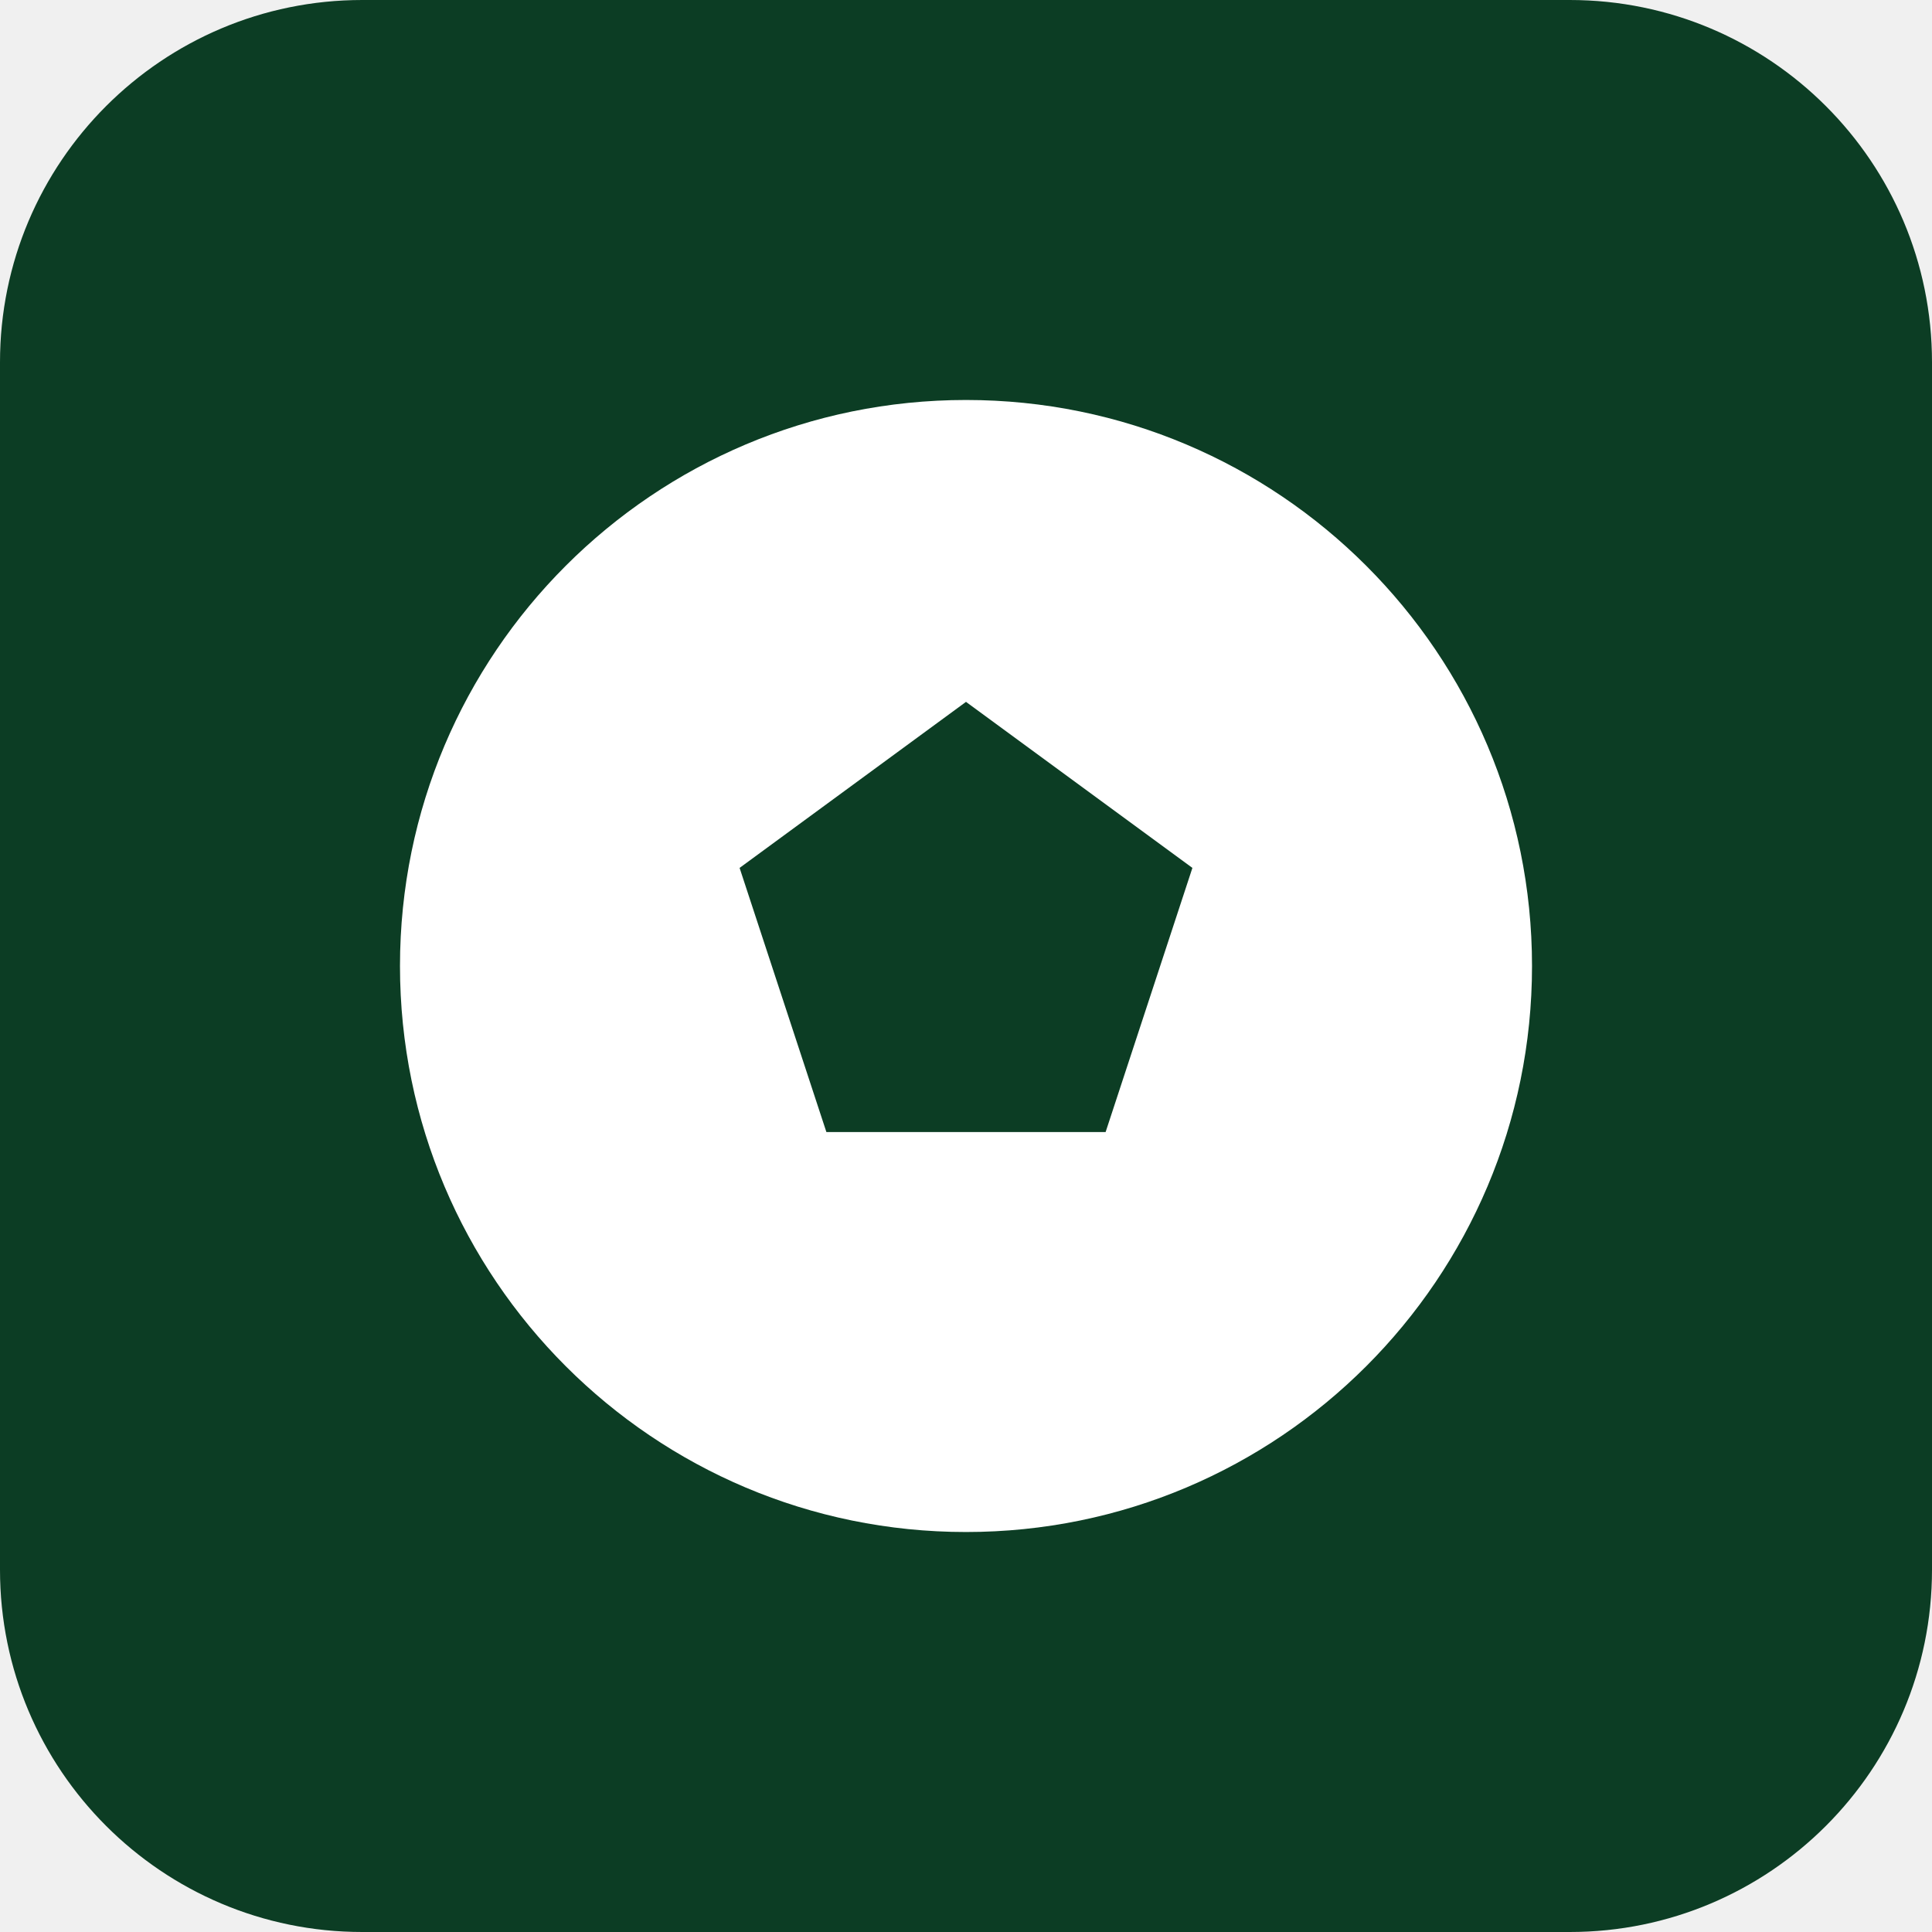
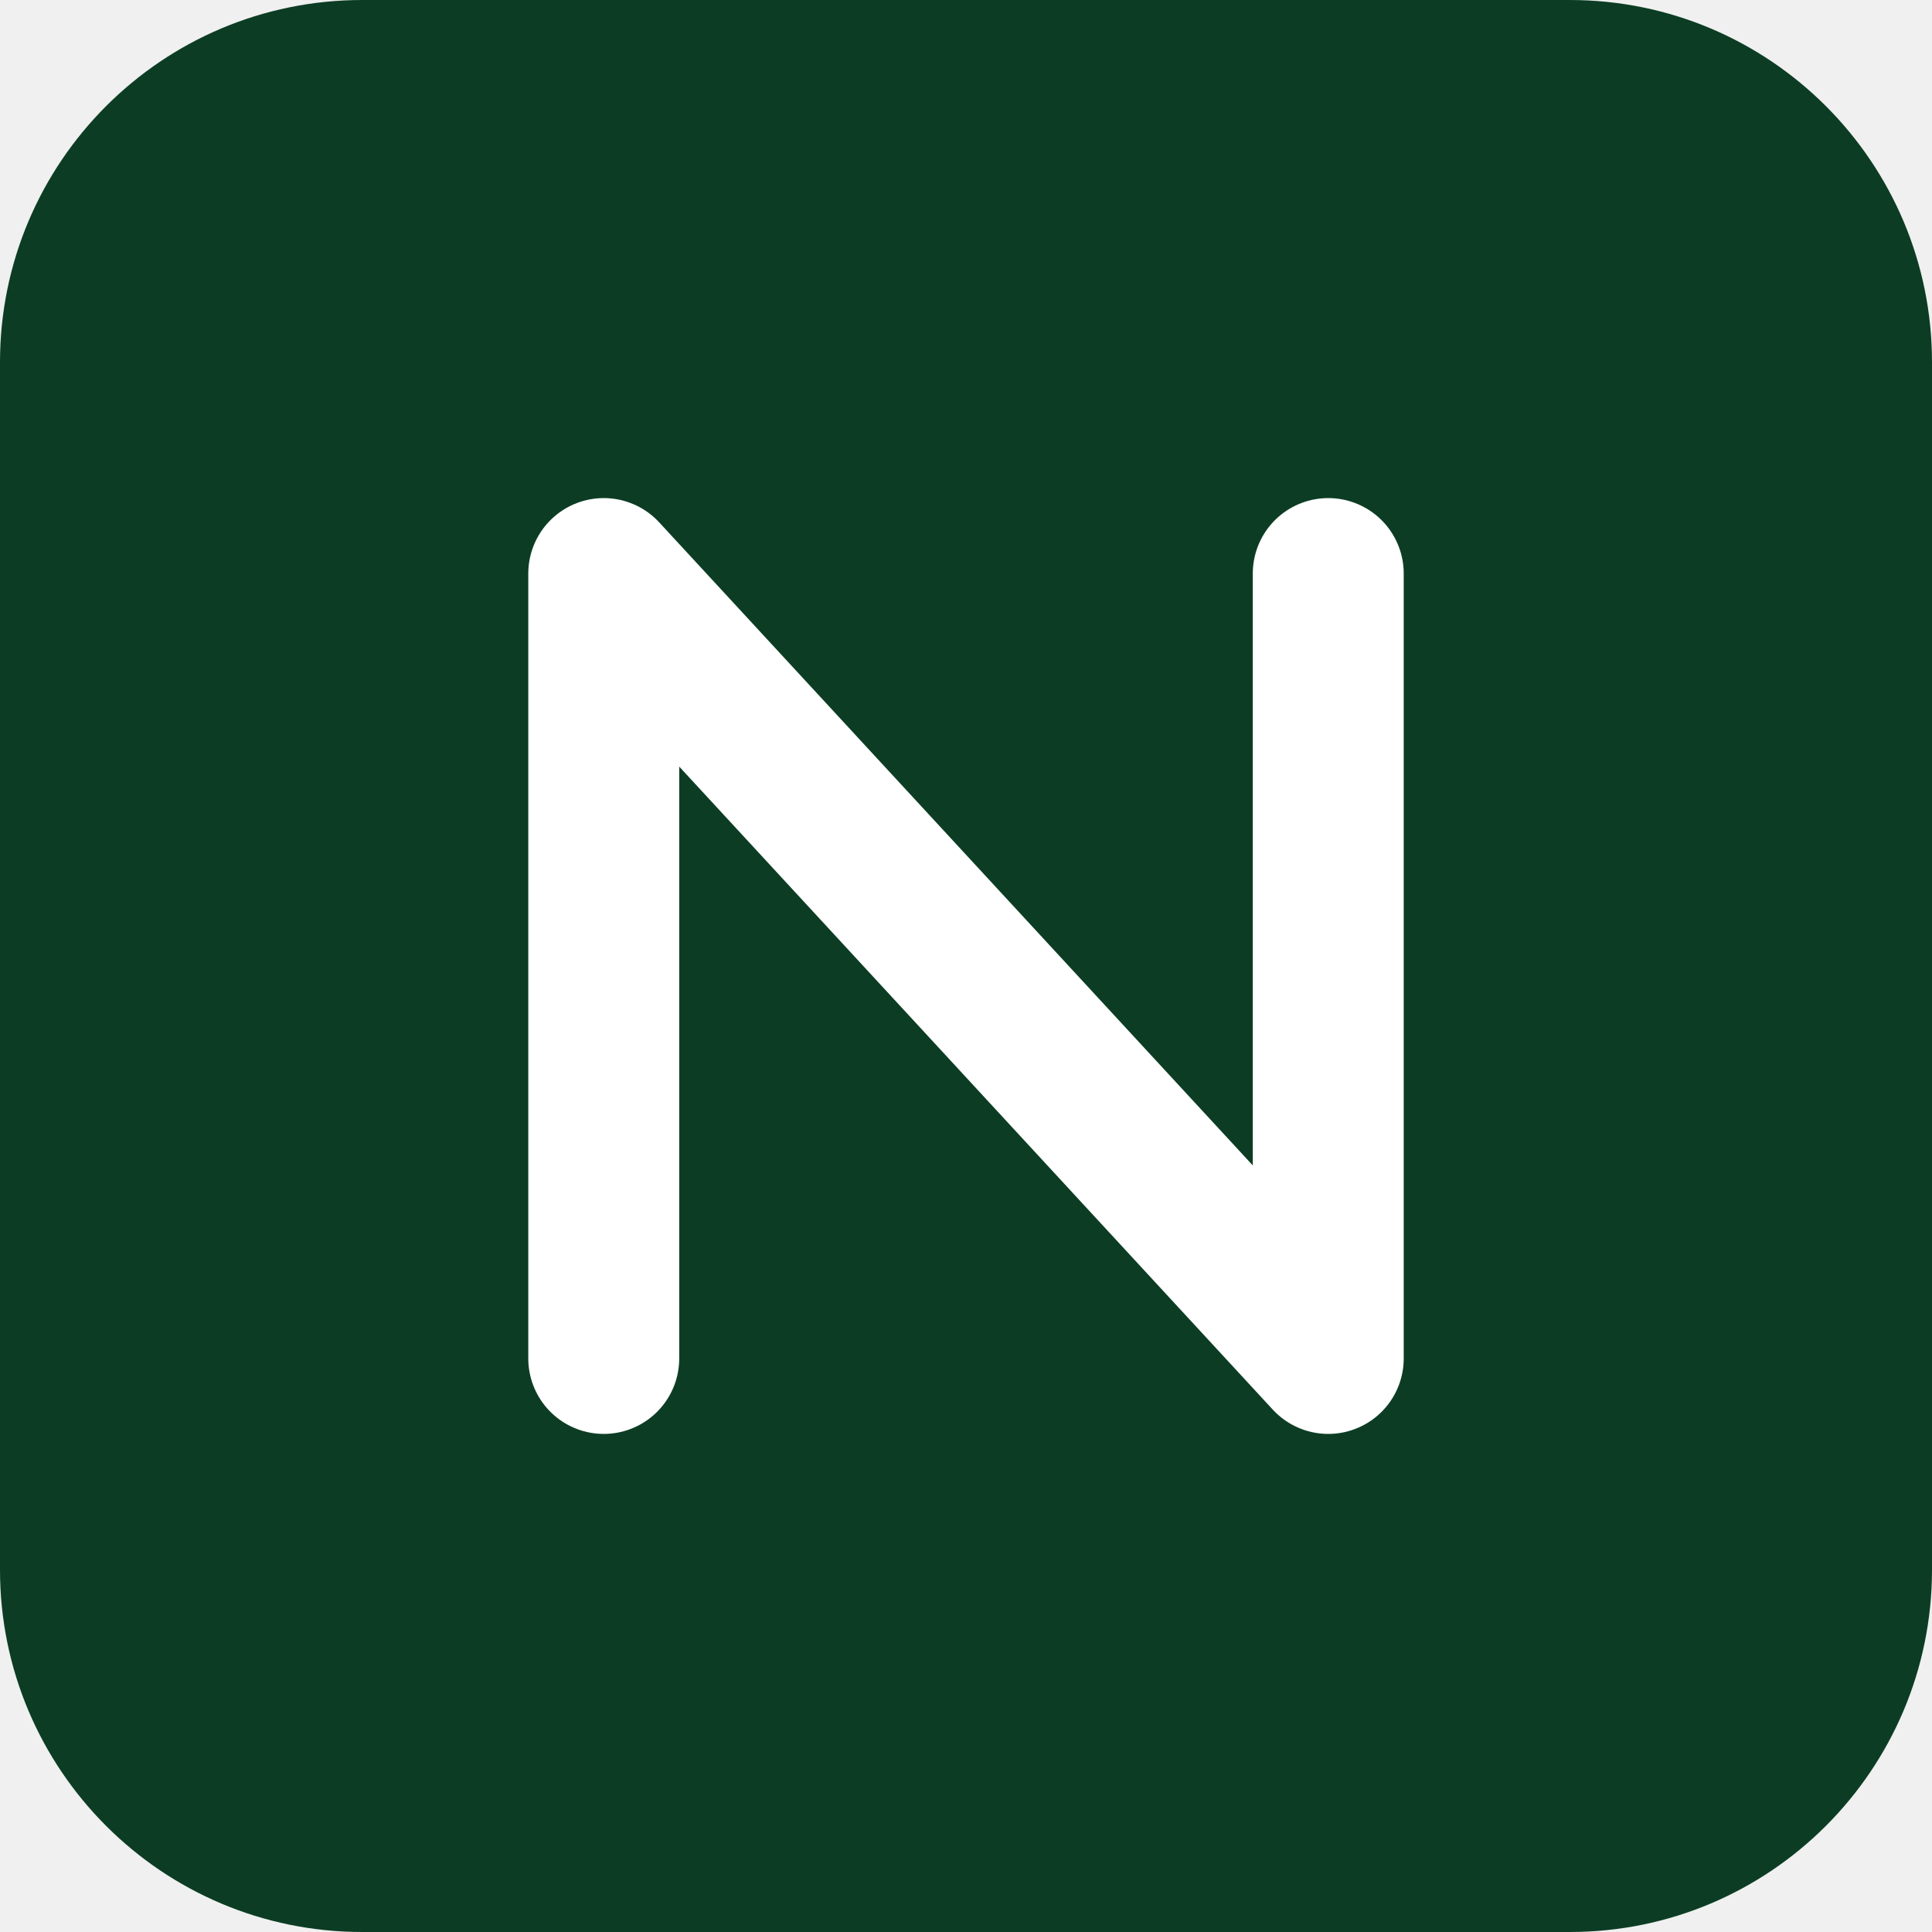
<svg xmlns="http://www.w3.org/2000/svg" viewBox="0 0 512 512">
  <rect width="512" height="512" rx="96" fill="#0C3D24" />
-   <circle cx="256" cy="256" r="150" fill="#fff" />
-   <polygon points="256,186 316,230 293,300 219,300 196,230" fill="#0C3D24" />
+   <g fill="none" stroke="#fff" stroke-width="40" stroke-linecap="round" stroke-linejoin="round">
+     <path d="M160 360V152l192 208V152" />
+   </g>
</svg>
